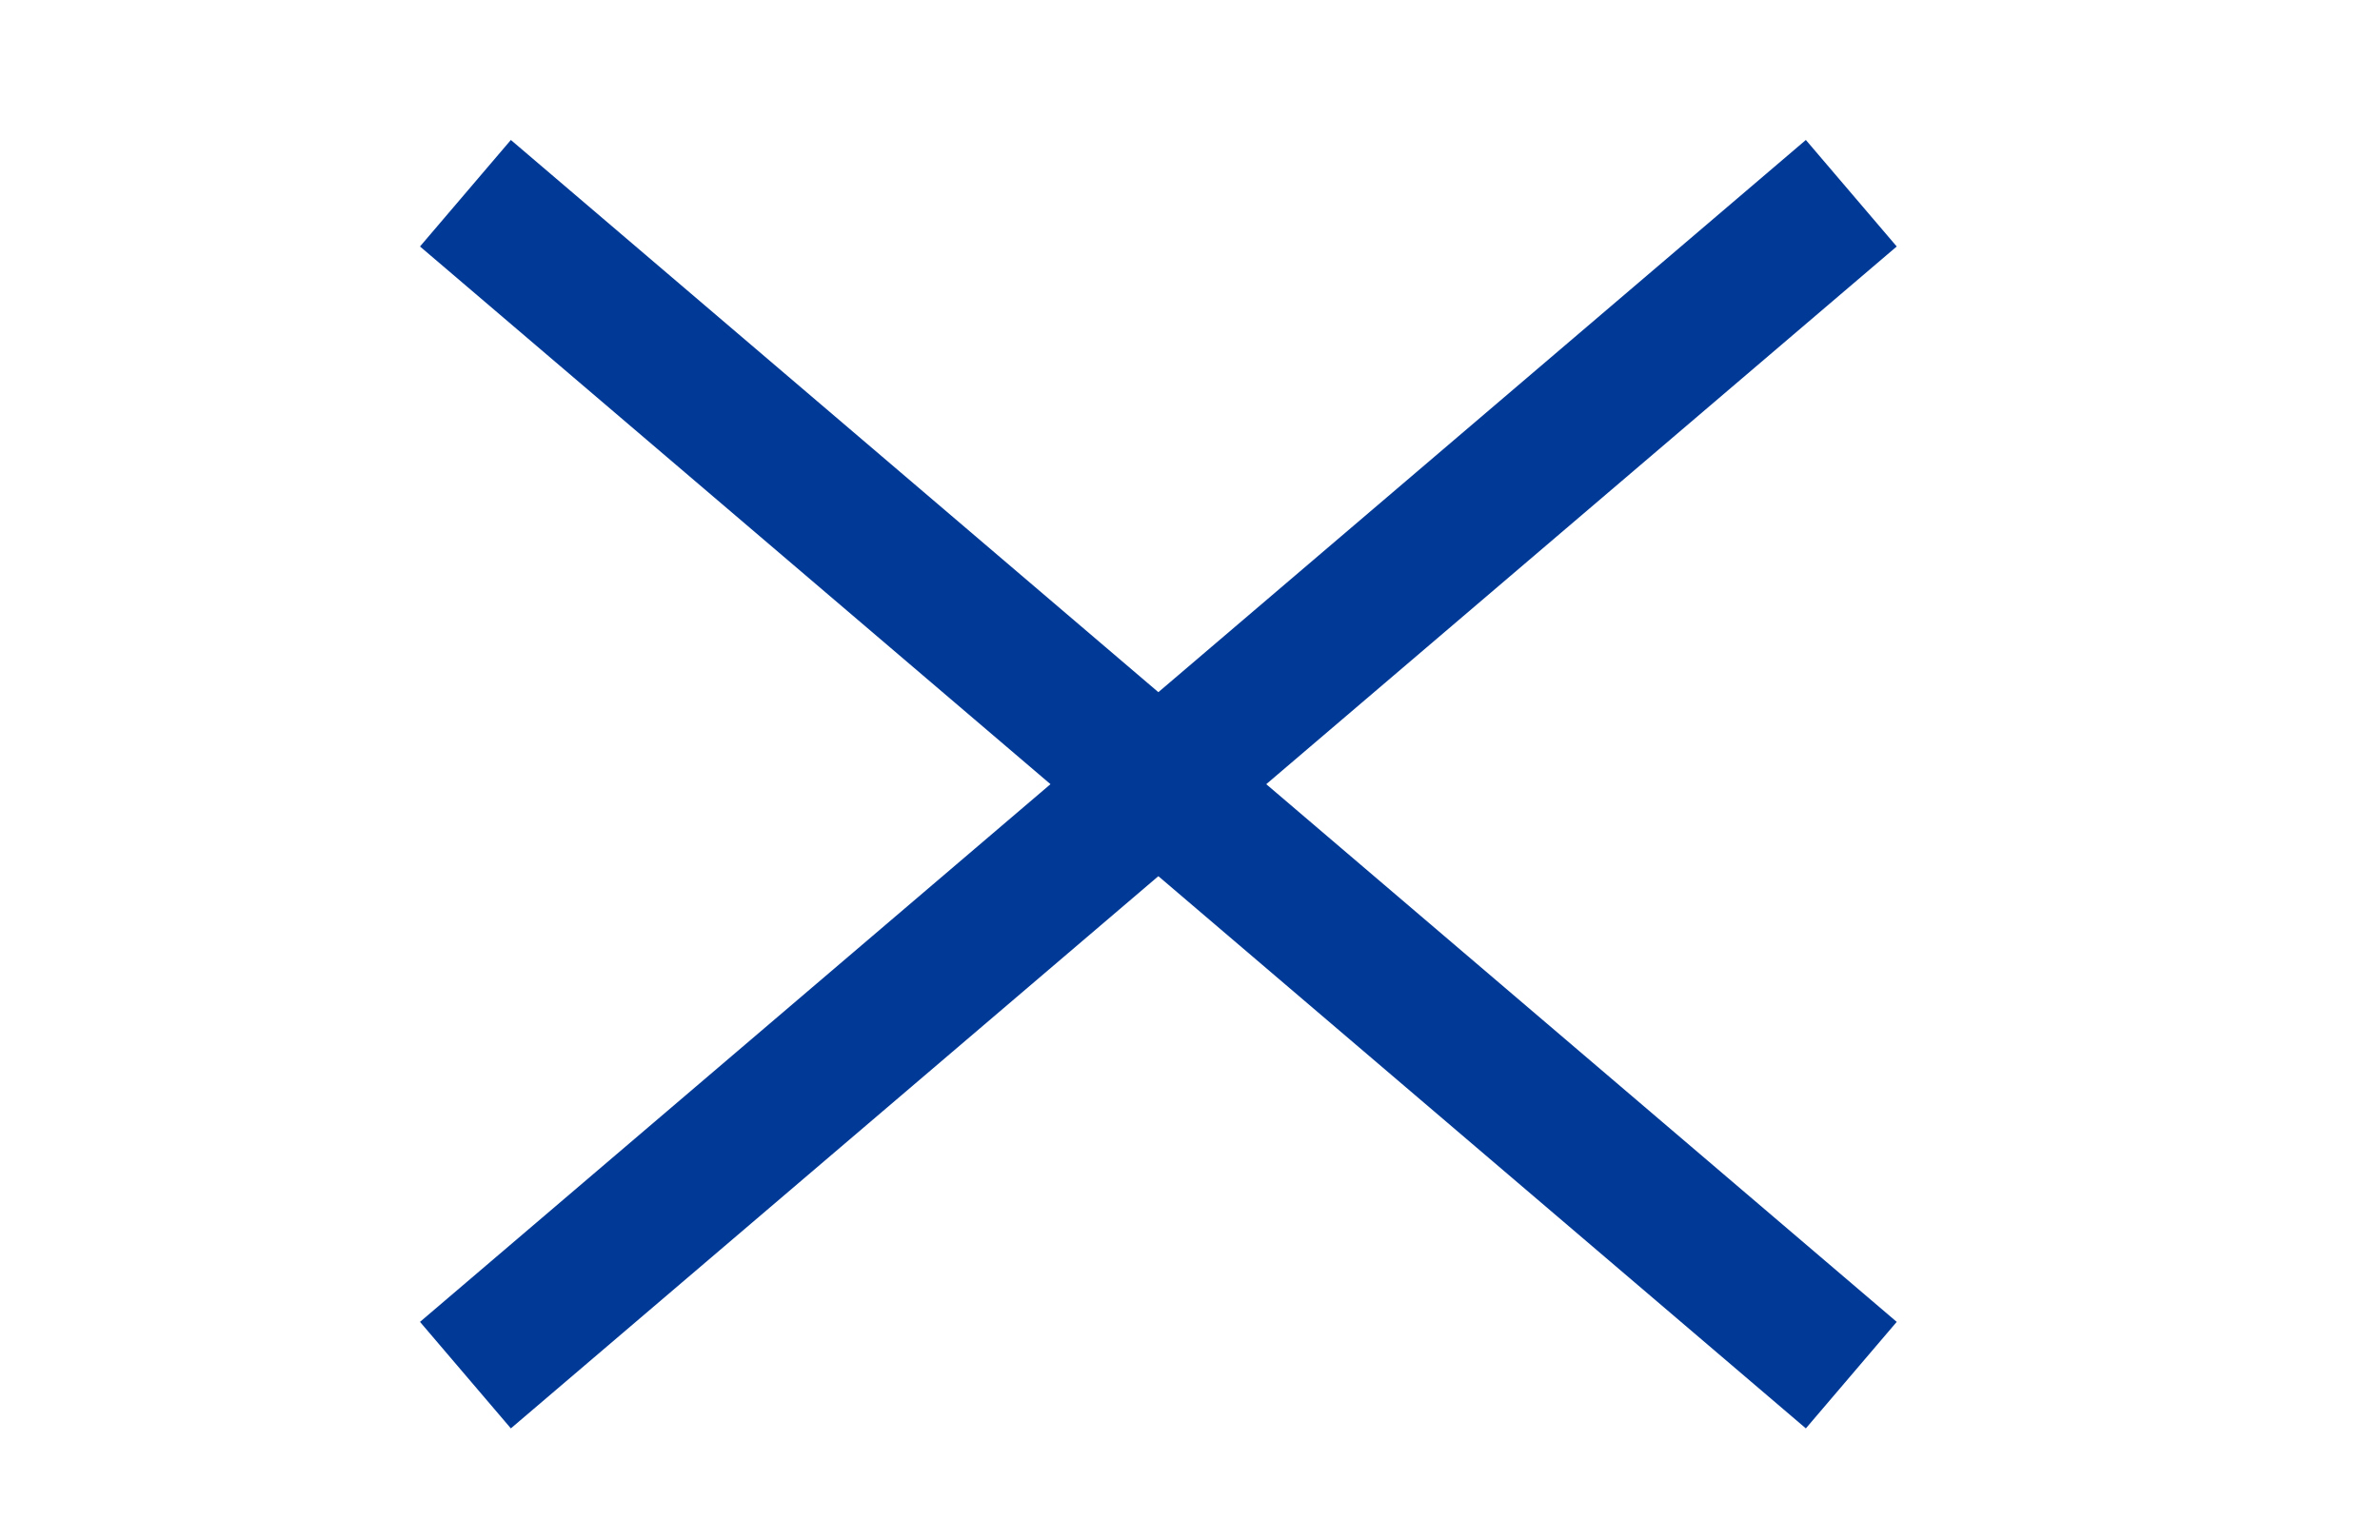
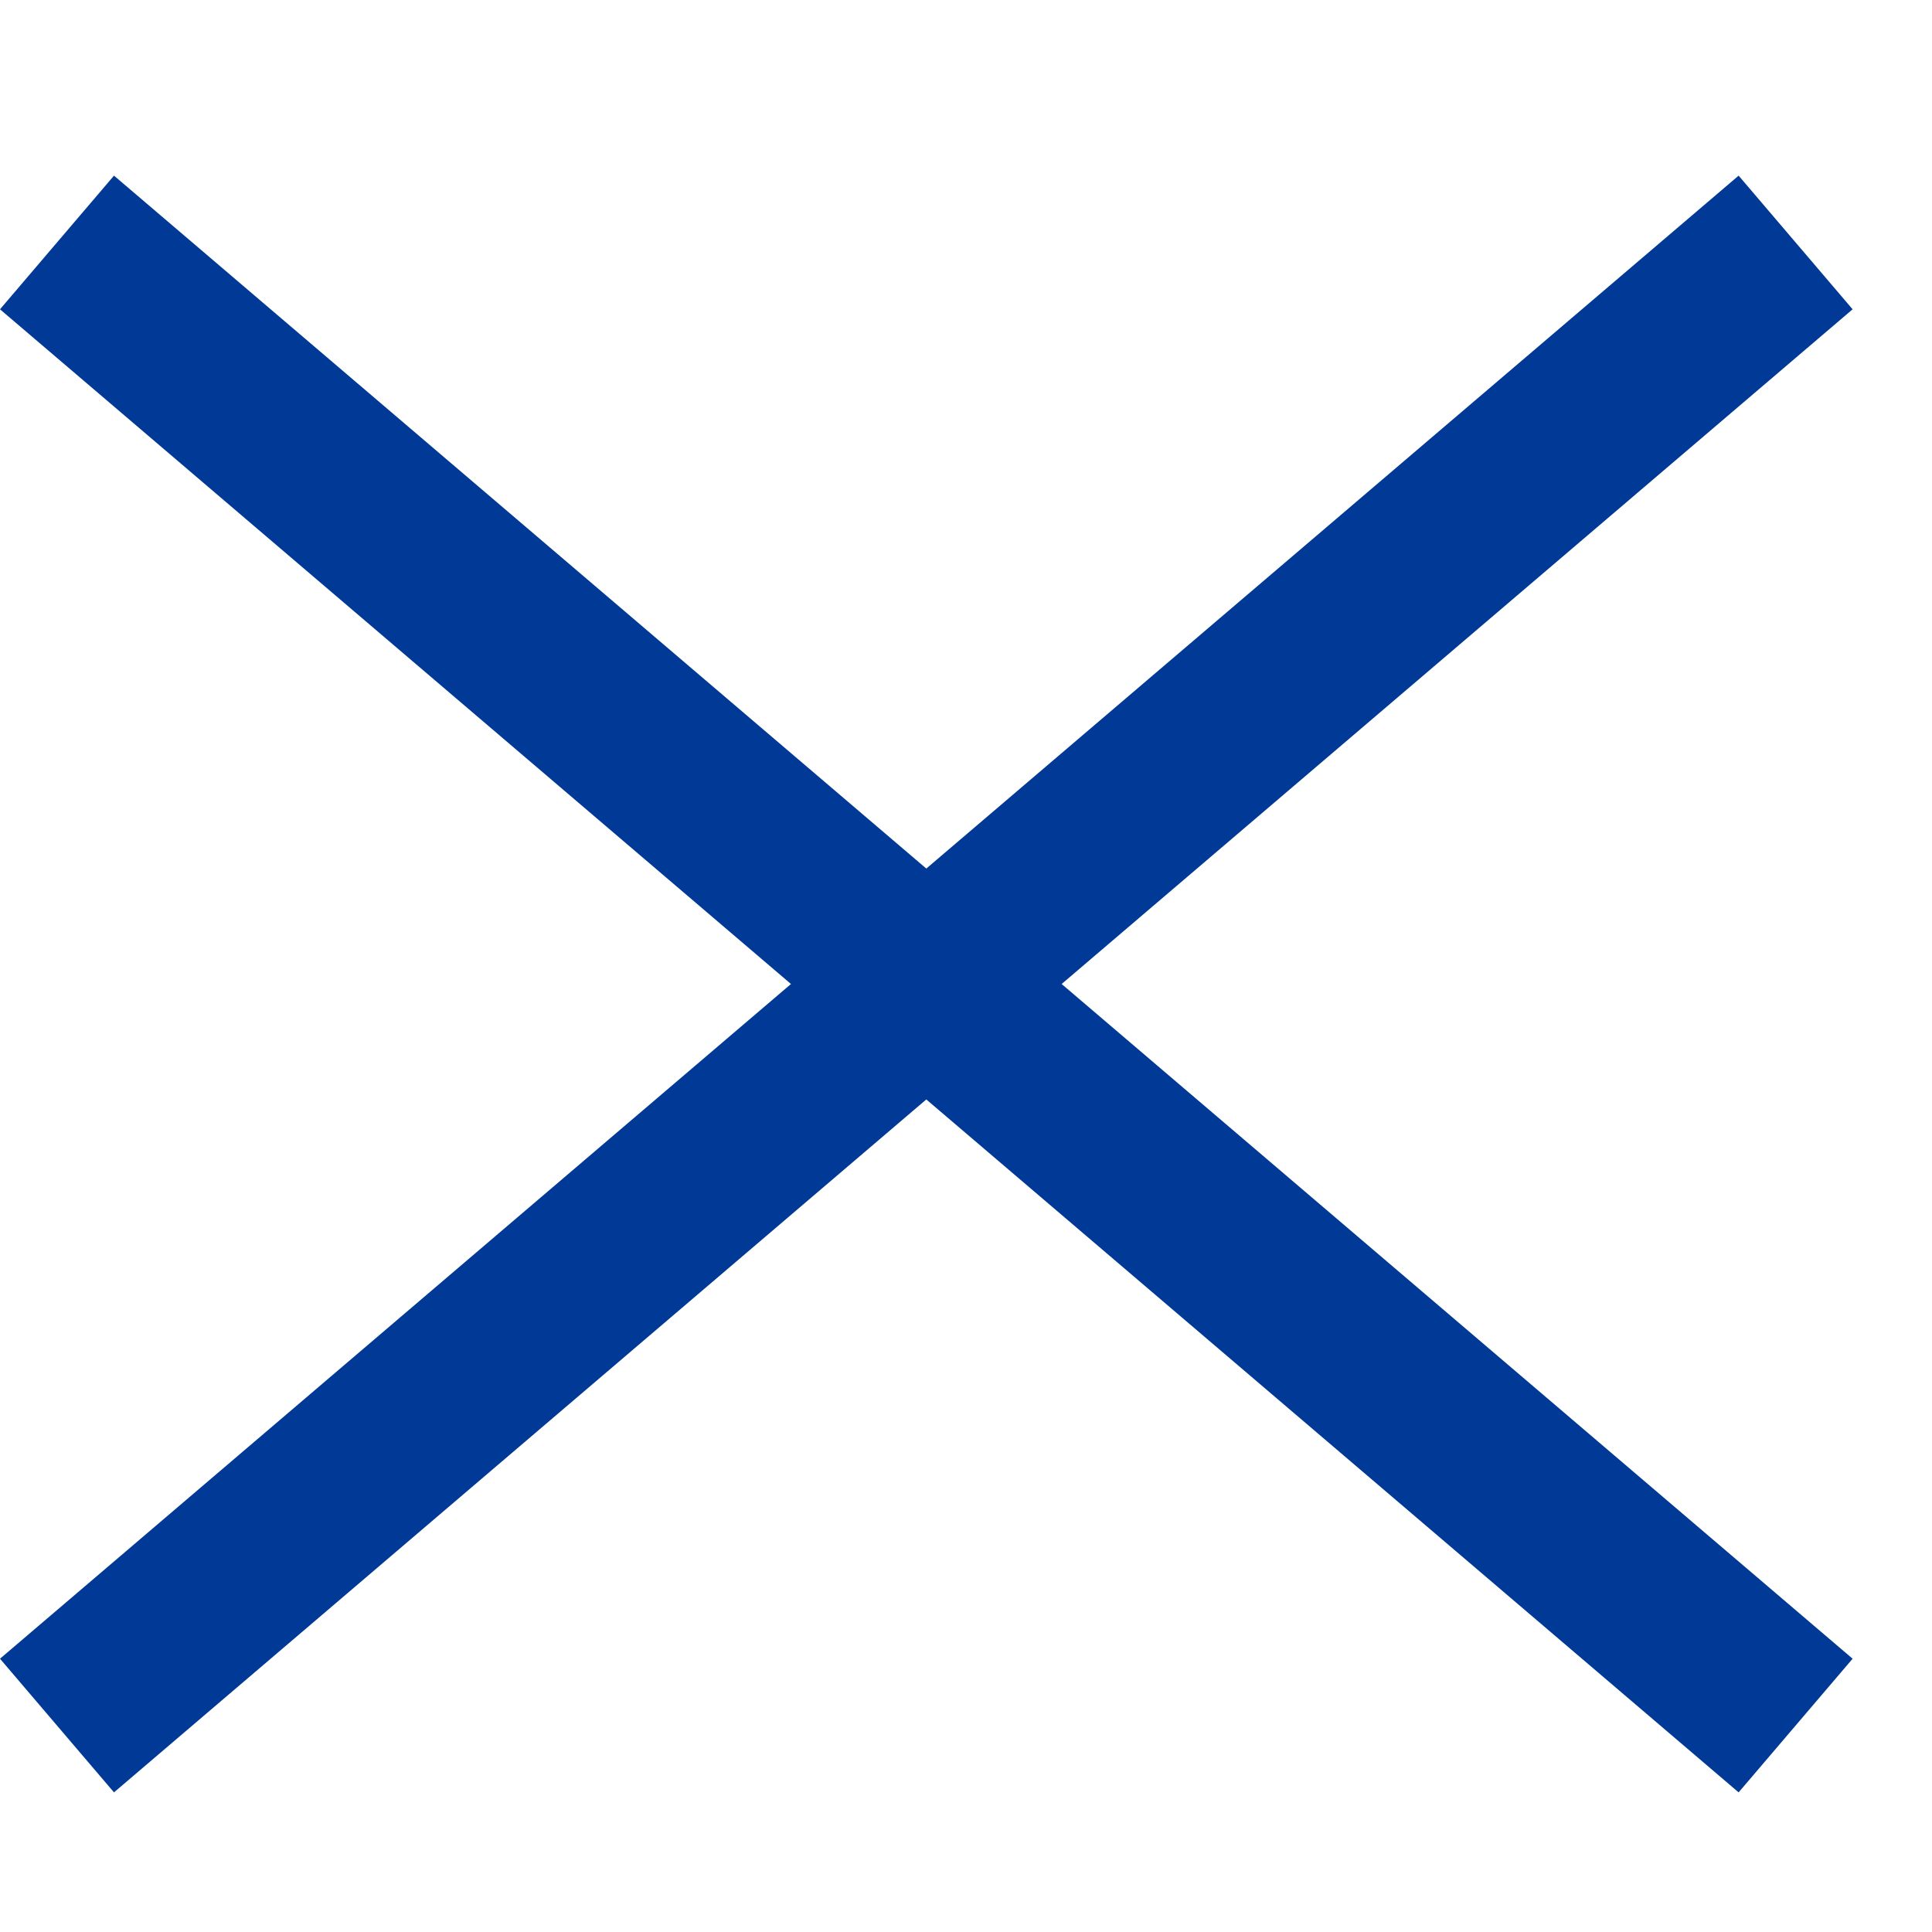
- <svg xmlns="http://www.w3.org/2000/svg" width="17" height="11" viewBox="0 0 17 11" fill="none">
-   <path d="M3.649 1L3 1.761L12.899 10.205L13.548 9.444L3.649 1Z" fill="#003996" />
-   <path d="M12.899 1L13.548 1.761L3.649 10.205L3 9.444L12.899 1Z" fill="#003996" />
+ <svg xmlns="http://www.w3.org/2000/svg" width="11" height="11" viewBox="0 0 11 11" fill="none">
+   <path d="M0.649 1L0 1.761L9.899 10.205L10.548 9.444L0.649 1Z" fill="#003996" />
+   <path d="M9.899 1L10.548 1.761L0.649 10.205L3.50664e-07 9.444L9.899 1Z" fill="#003996" />
</svg>
